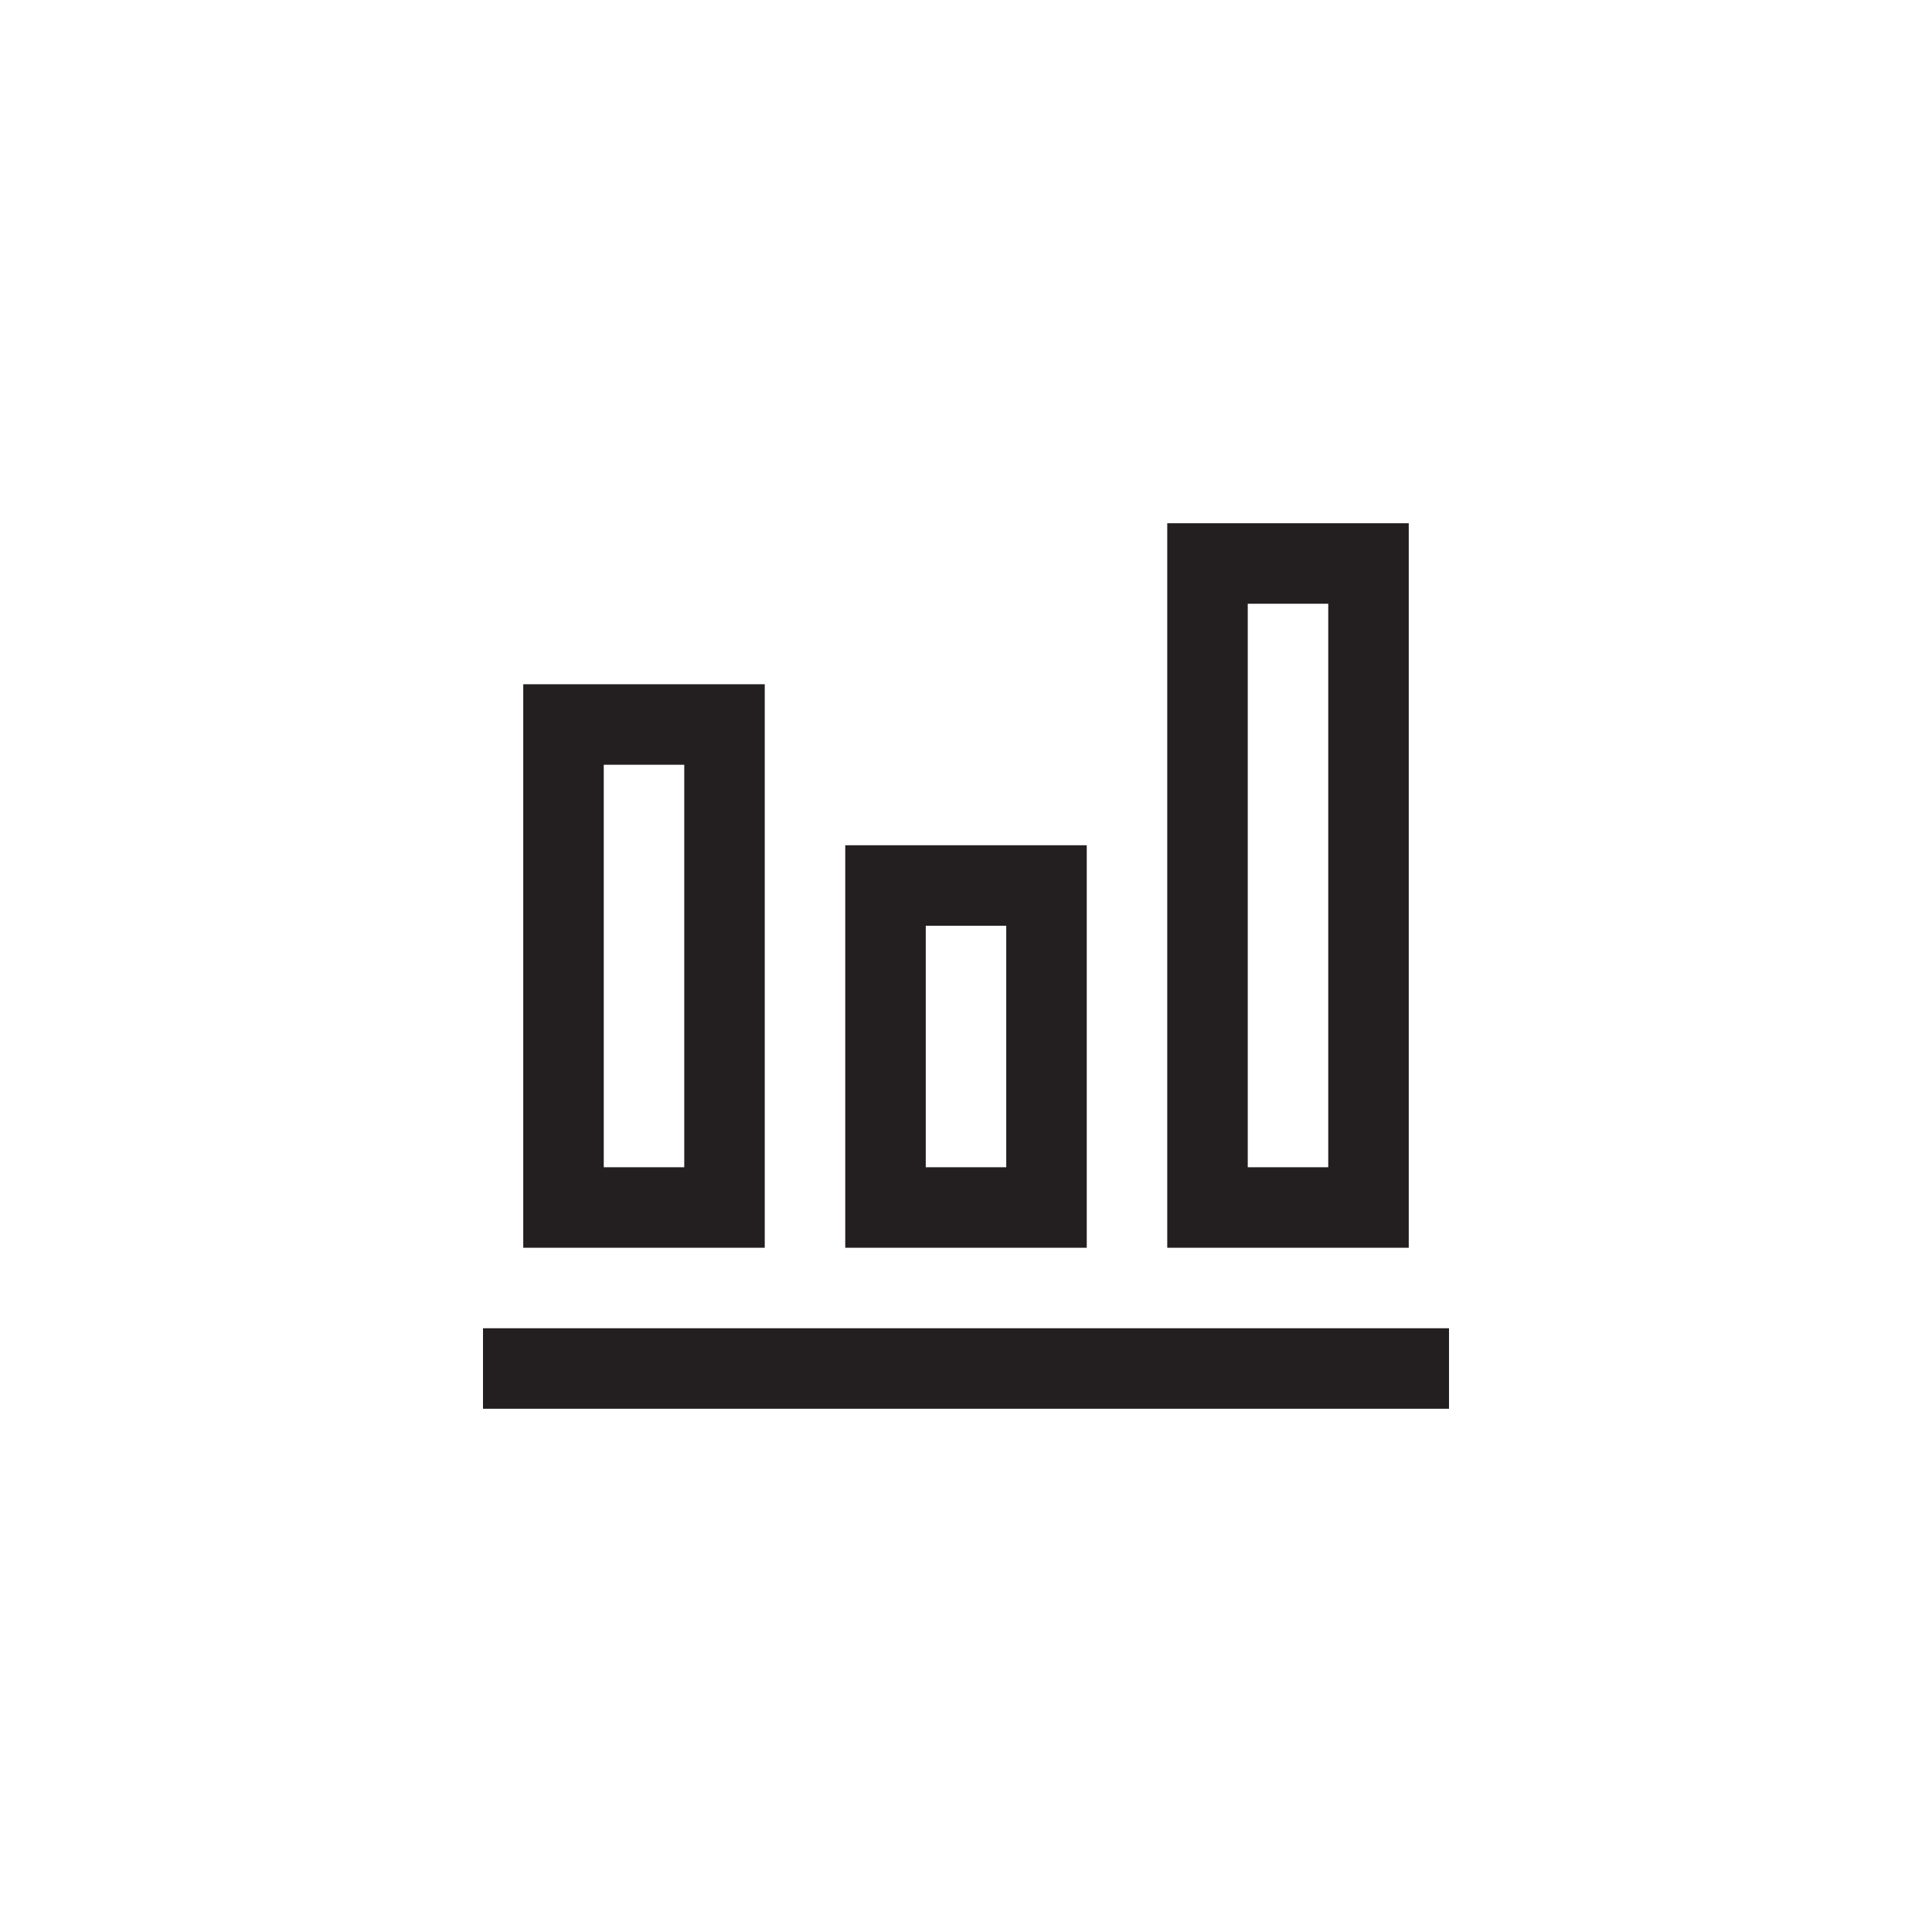
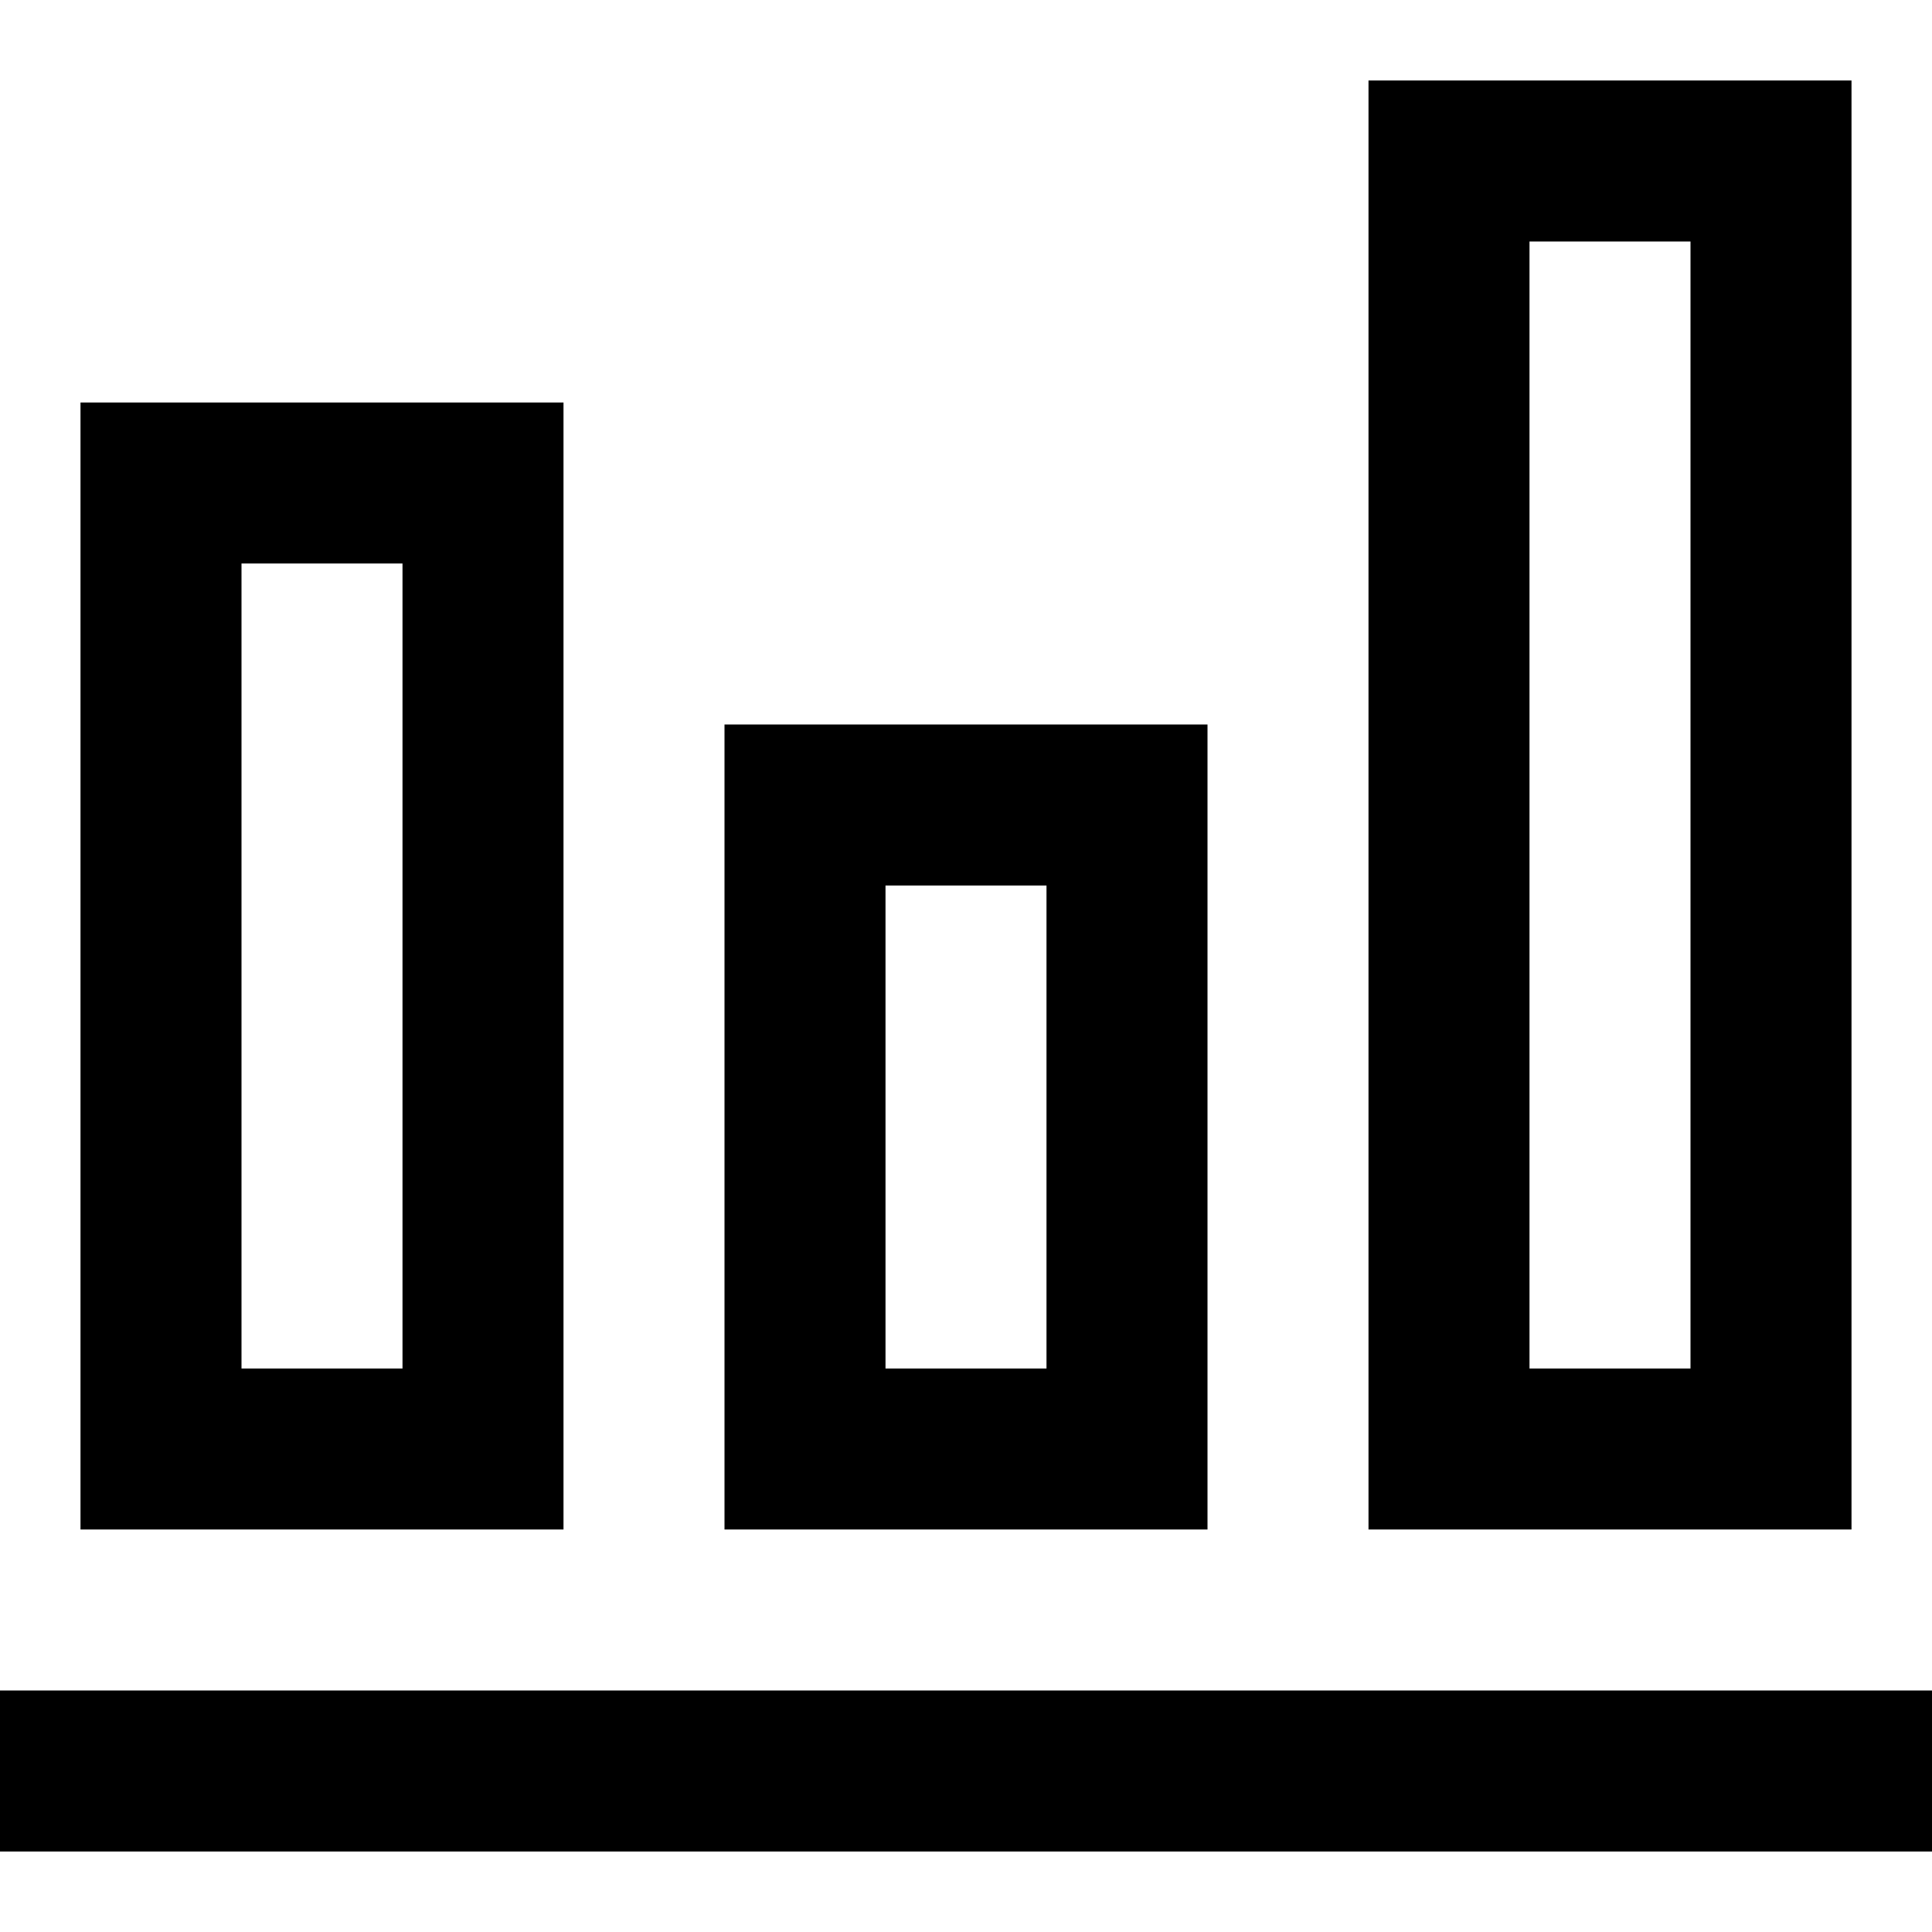
- <svg xmlns="http://www.w3.org/2000/svg" version="1.1" id="XMLID_261_" x="0px" y="0px" viewBox="0 0 48 48" enable-background="new 0 0 48 48" xml:space="preserve">
+ <svg xmlns="http://www.w3.org/2000/svg" version="1.1" id="XMLID_261_" x="0px" y="0px" viewBox="0 0 24 24" enable-background="new 0 0 24 24" xml:space="preserve">
  <g id="bar-chart">
-     <rect id="_x2E_svg_56_" x="0" y="0" fill="none" width="48" height="48" />
-     <path fill="none" stroke="#231F20" stroke-width="2" stroke-miterlimit="10" d="M26,30h-4v-8h4V30z M18,18h-4v12h4V18z M34,14h-4   v16h4V14z M12,34h24" />
+     <rect id="_x2E_svg_56_" x="0" y="0" fill="none" width="24" height="24" />
+     <path fill="none" stroke="#000000" stroke-width="2" stroke-miterlimit="10" d="M14,18h-4v-8h4V18z M6,6H2v12h4V6z M22,2h-4v16h4V2   z M0,22h24" />
  </g>
</svg>
